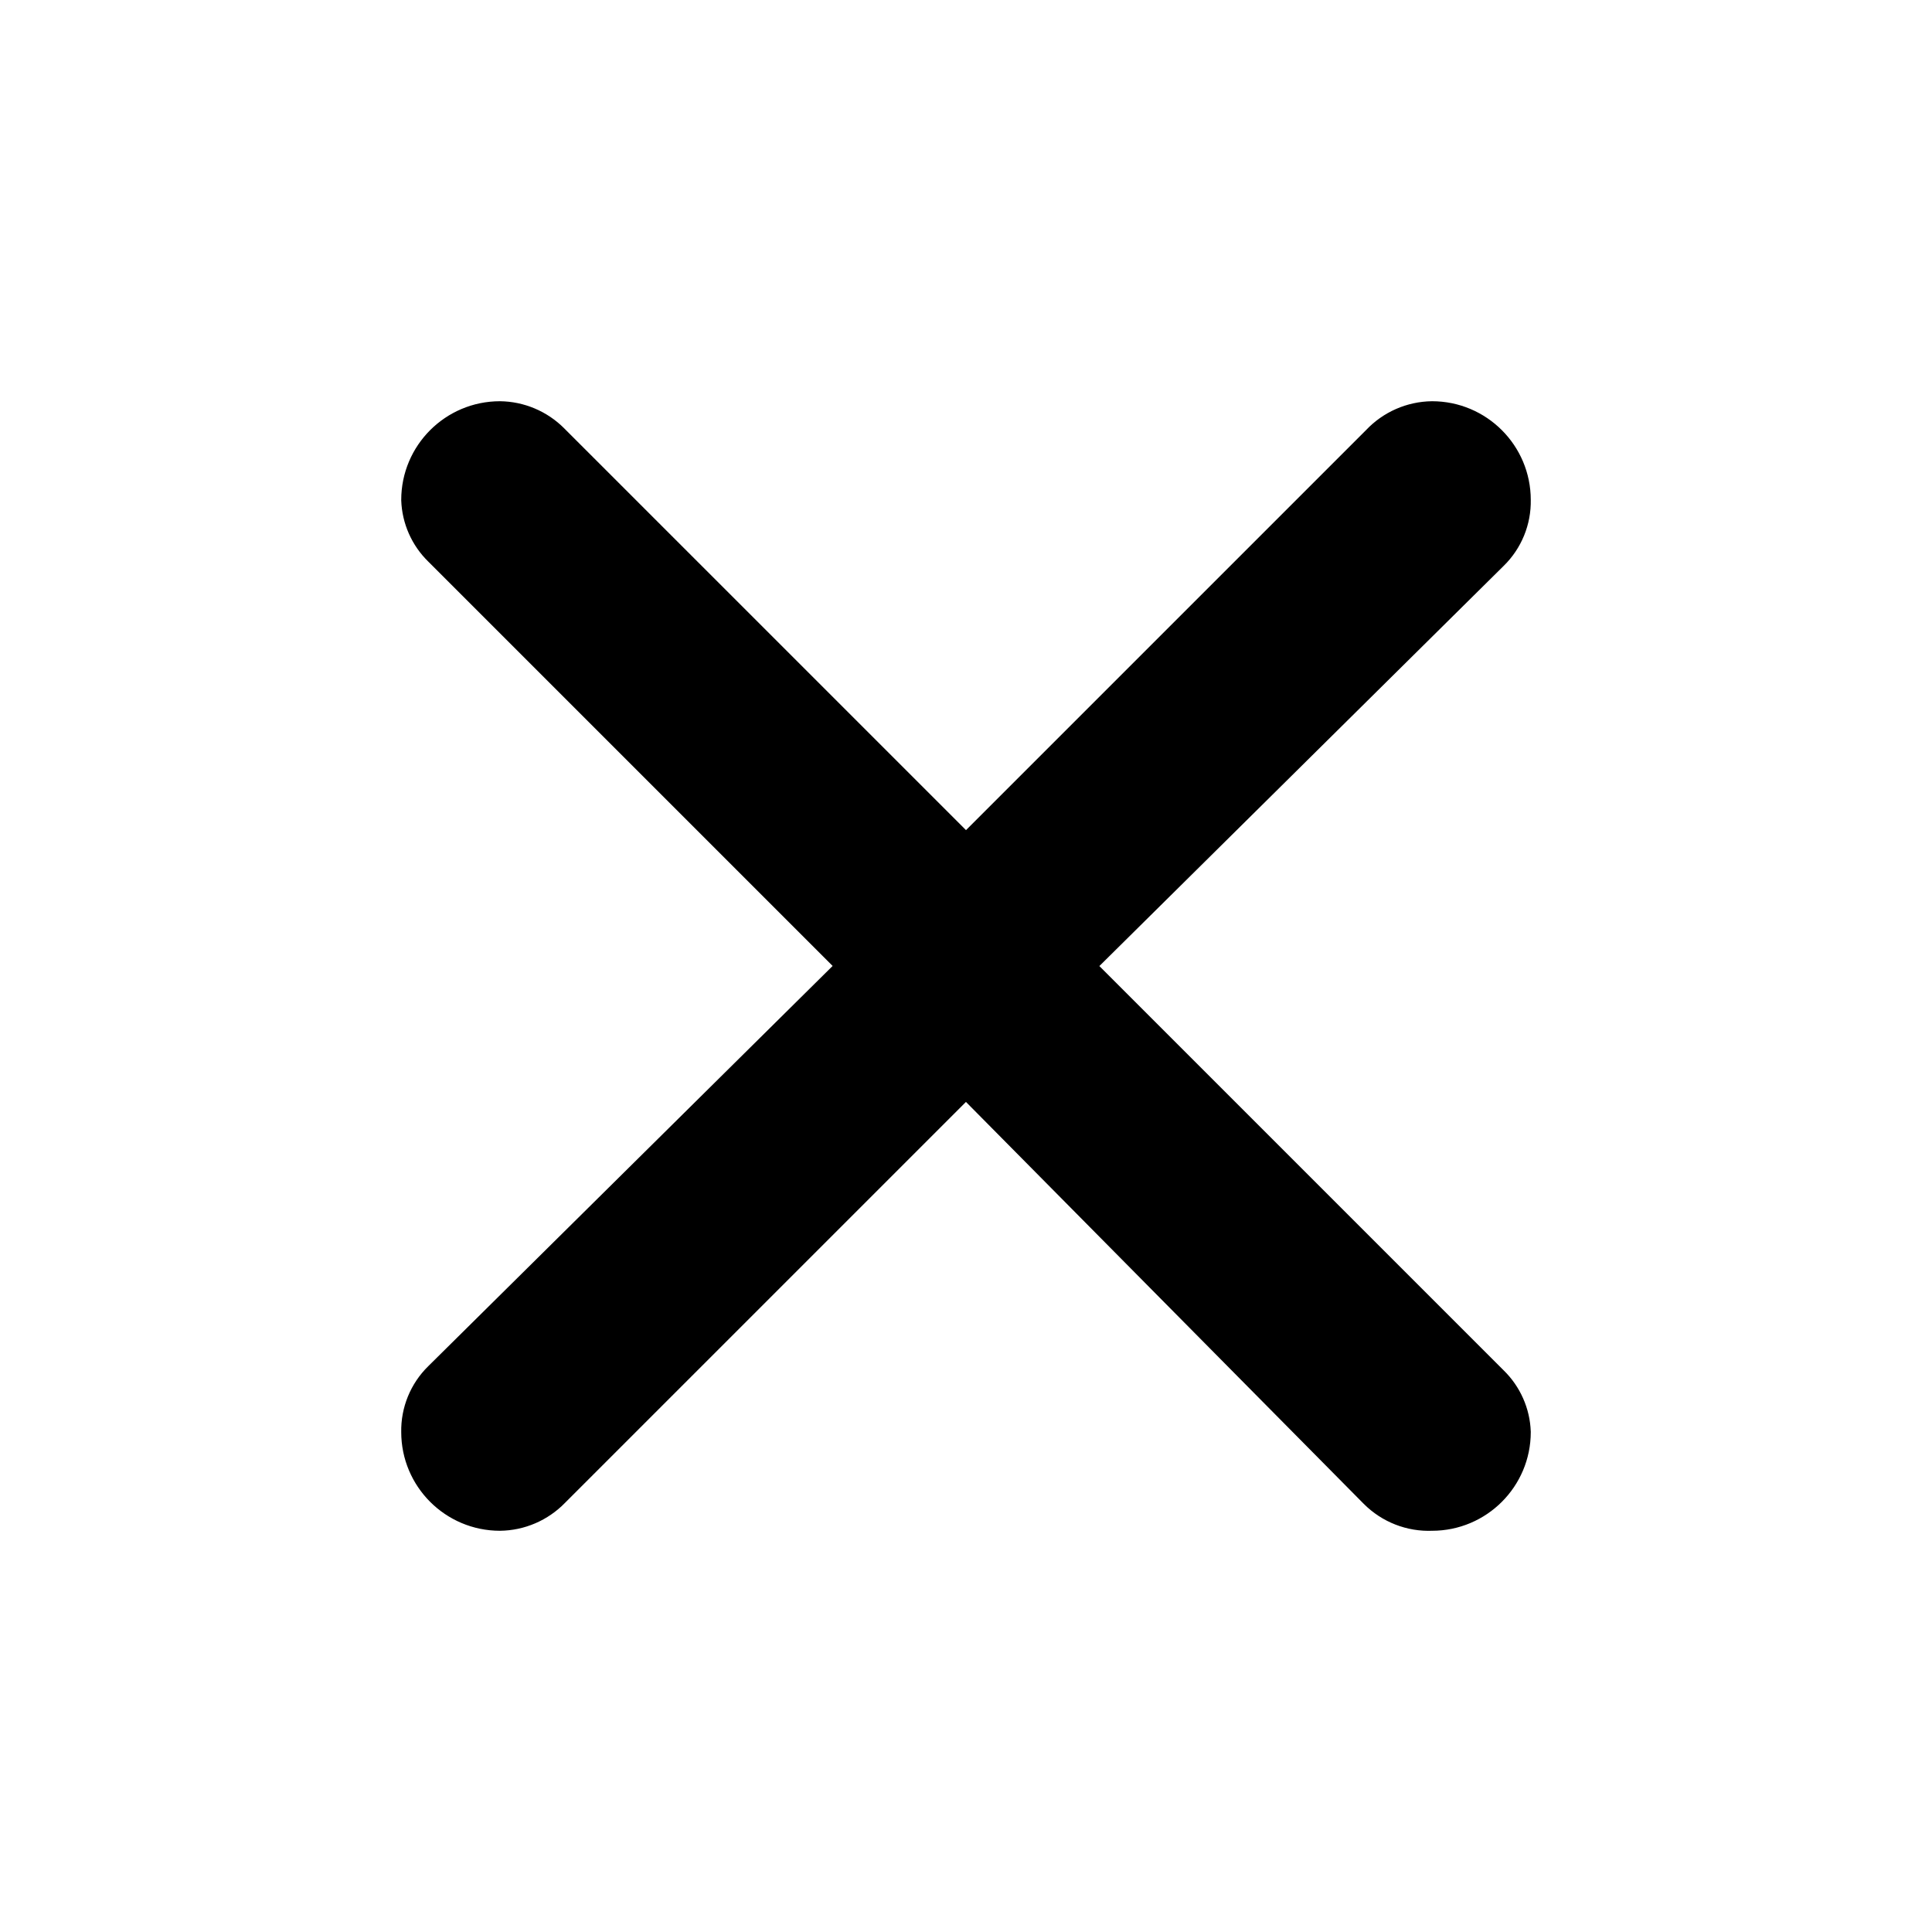
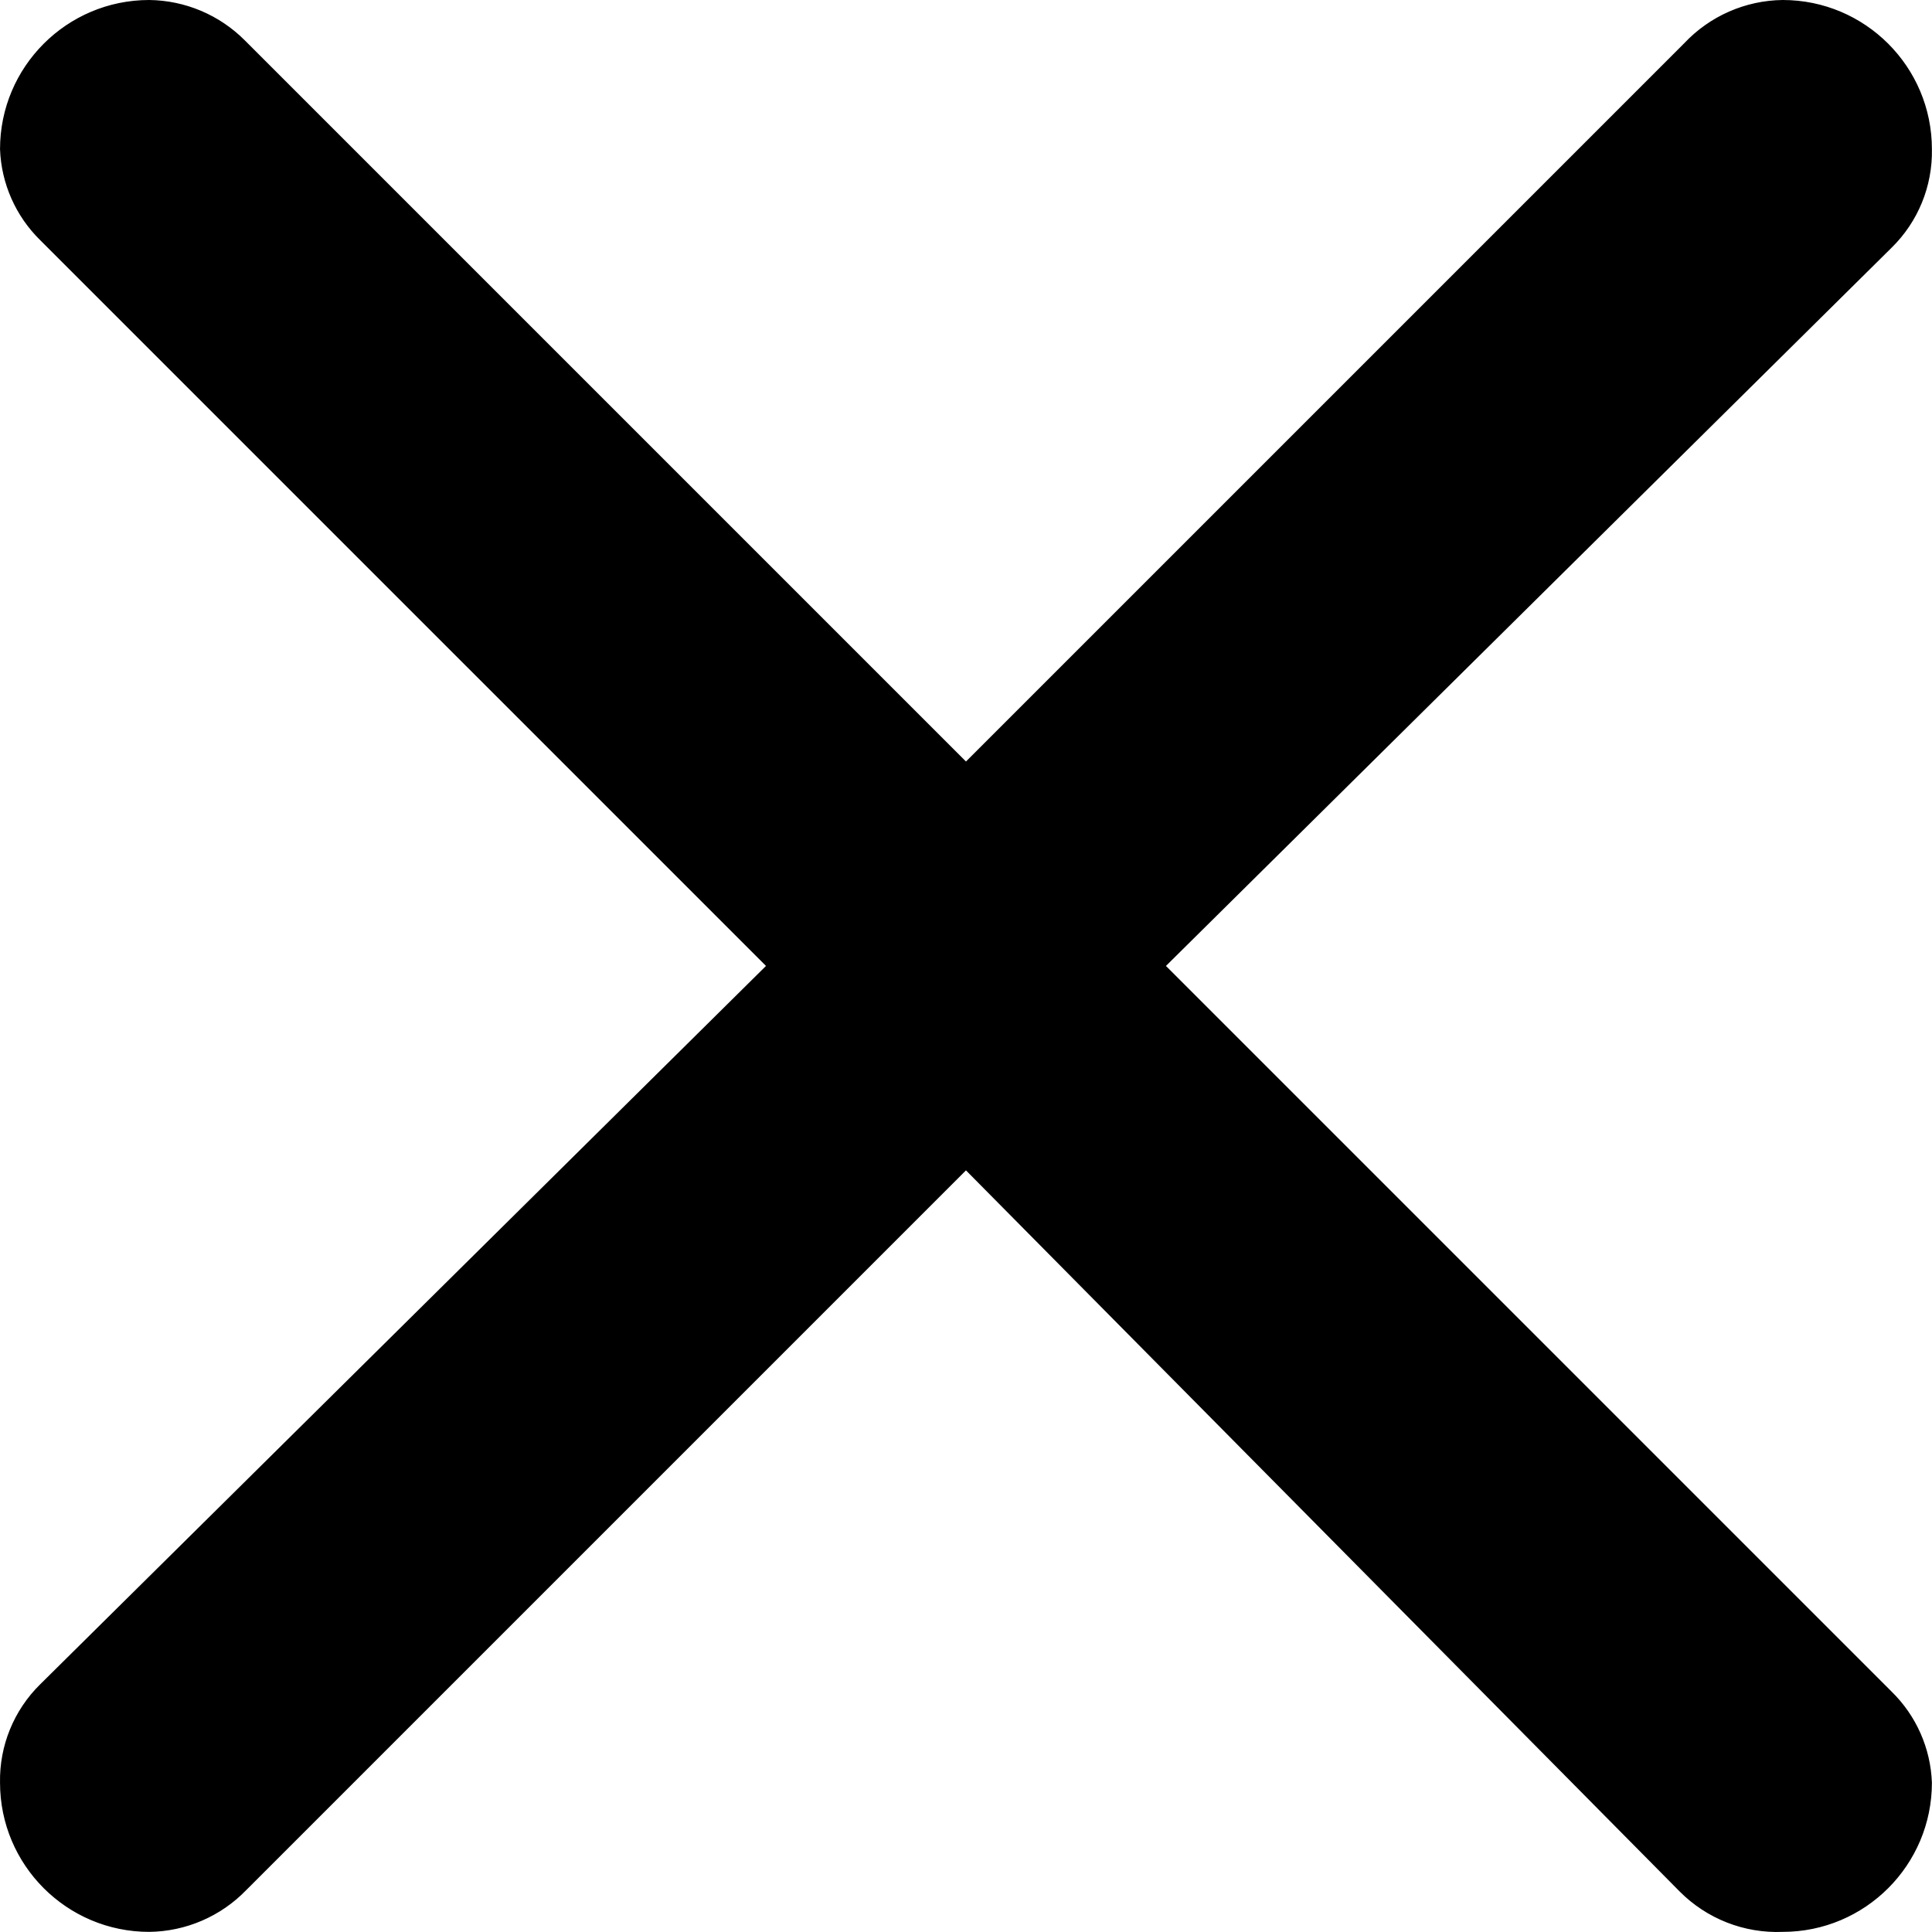
- <svg xmlns="http://www.w3.org/2000/svg" width="800px" height="800px" viewBox="-3.9 -3.9 22.80 22.80" version="1.1" id="cross" fill="#000000" stroke="#000000" stroke-width="0.33">
-   <g id="SVGRepo_bgCarrier" stroke-width="0" />
-   <g id="SVGRepo_tracerCarrier" stroke-linecap="round" stroke-linejoin="round" />
+ <svg xmlns="http://www.w3.org/2000/svg" version="1.1" id="cross" x="0px" y="0px" width="456.482px" height="456.498px" viewBox="0 0 456.482 456.498" enable-background="new 0 0 456.482 456.498" xml:space="preserve">
+   <g id="SVGRepo_bgCarrier">
+ </g>
+   <g id="SVGRepo_tracerCarrier">
+ </g>
  <g id="SVGRepo_iconCarrier">
-     <path d="M2.64,1.27L7.5,6.13l4.84-4.84C12.511,1.108,12.75,1.003,13,1c0.552,0,1,0.448,1,1  c0.005,0.248-0.093,0.487-0.27,0.66L8.84,7.5l4.89,4.89c0.165,0.161,0.262,0.38,0.27,0.61c0,0.552-0.448,1-1,1  c-0.258,0.011-0.508-0.087-0.69-0.27L7.5,8.87l-4.85,4.85C2.479,13.896,2.245,13.997,2,14c-0.552,0-1-0.448-1-1  c-0.005-0.248,0.093-0.487,0.27-0.66L6.16,7.5L1.27,2.61C1.105,2.449,1.008,2.23,1,2c0-0.552,0.448-1,1-1  C2.24,1.003,2.47,1.1,2.64,1.27z" />
+     <path stroke="#000000" stroke-width="0.33" d="M57.715,9.639l170.526,170.526L398.066,10.34   c6.014-6.399,14.375-10.073,23.159-10.175c19.379,0,35.086,15.709,35.086,35.088c0.166,8.694-3.262,17.073-9.473,23.157   l-171.58,169.824l171.58,171.579c5.783,5.657,9.176,13.319,9.473,21.403c0,19.379-15.707,35.088-35.086,35.088   c-9.043,0.377-17.826-3.063-24.211-9.473L228.241,276.305L58.066,446.48c-5.99,6.186-14.2,9.723-22.807,9.824   c-19.379,0-35.088-15.707-35.088-35.088c-0.165-8.693,3.263-17.072,9.474-23.157l171.579-169.825L9.645,56.657   C3.862,51,0.469,43.337,0.171,35.253c0-19.379,15.709-35.088,35.088-35.088C43.694,0.267,51.753,3.667,57.715,9.639z" />
  </g>
</svg>
